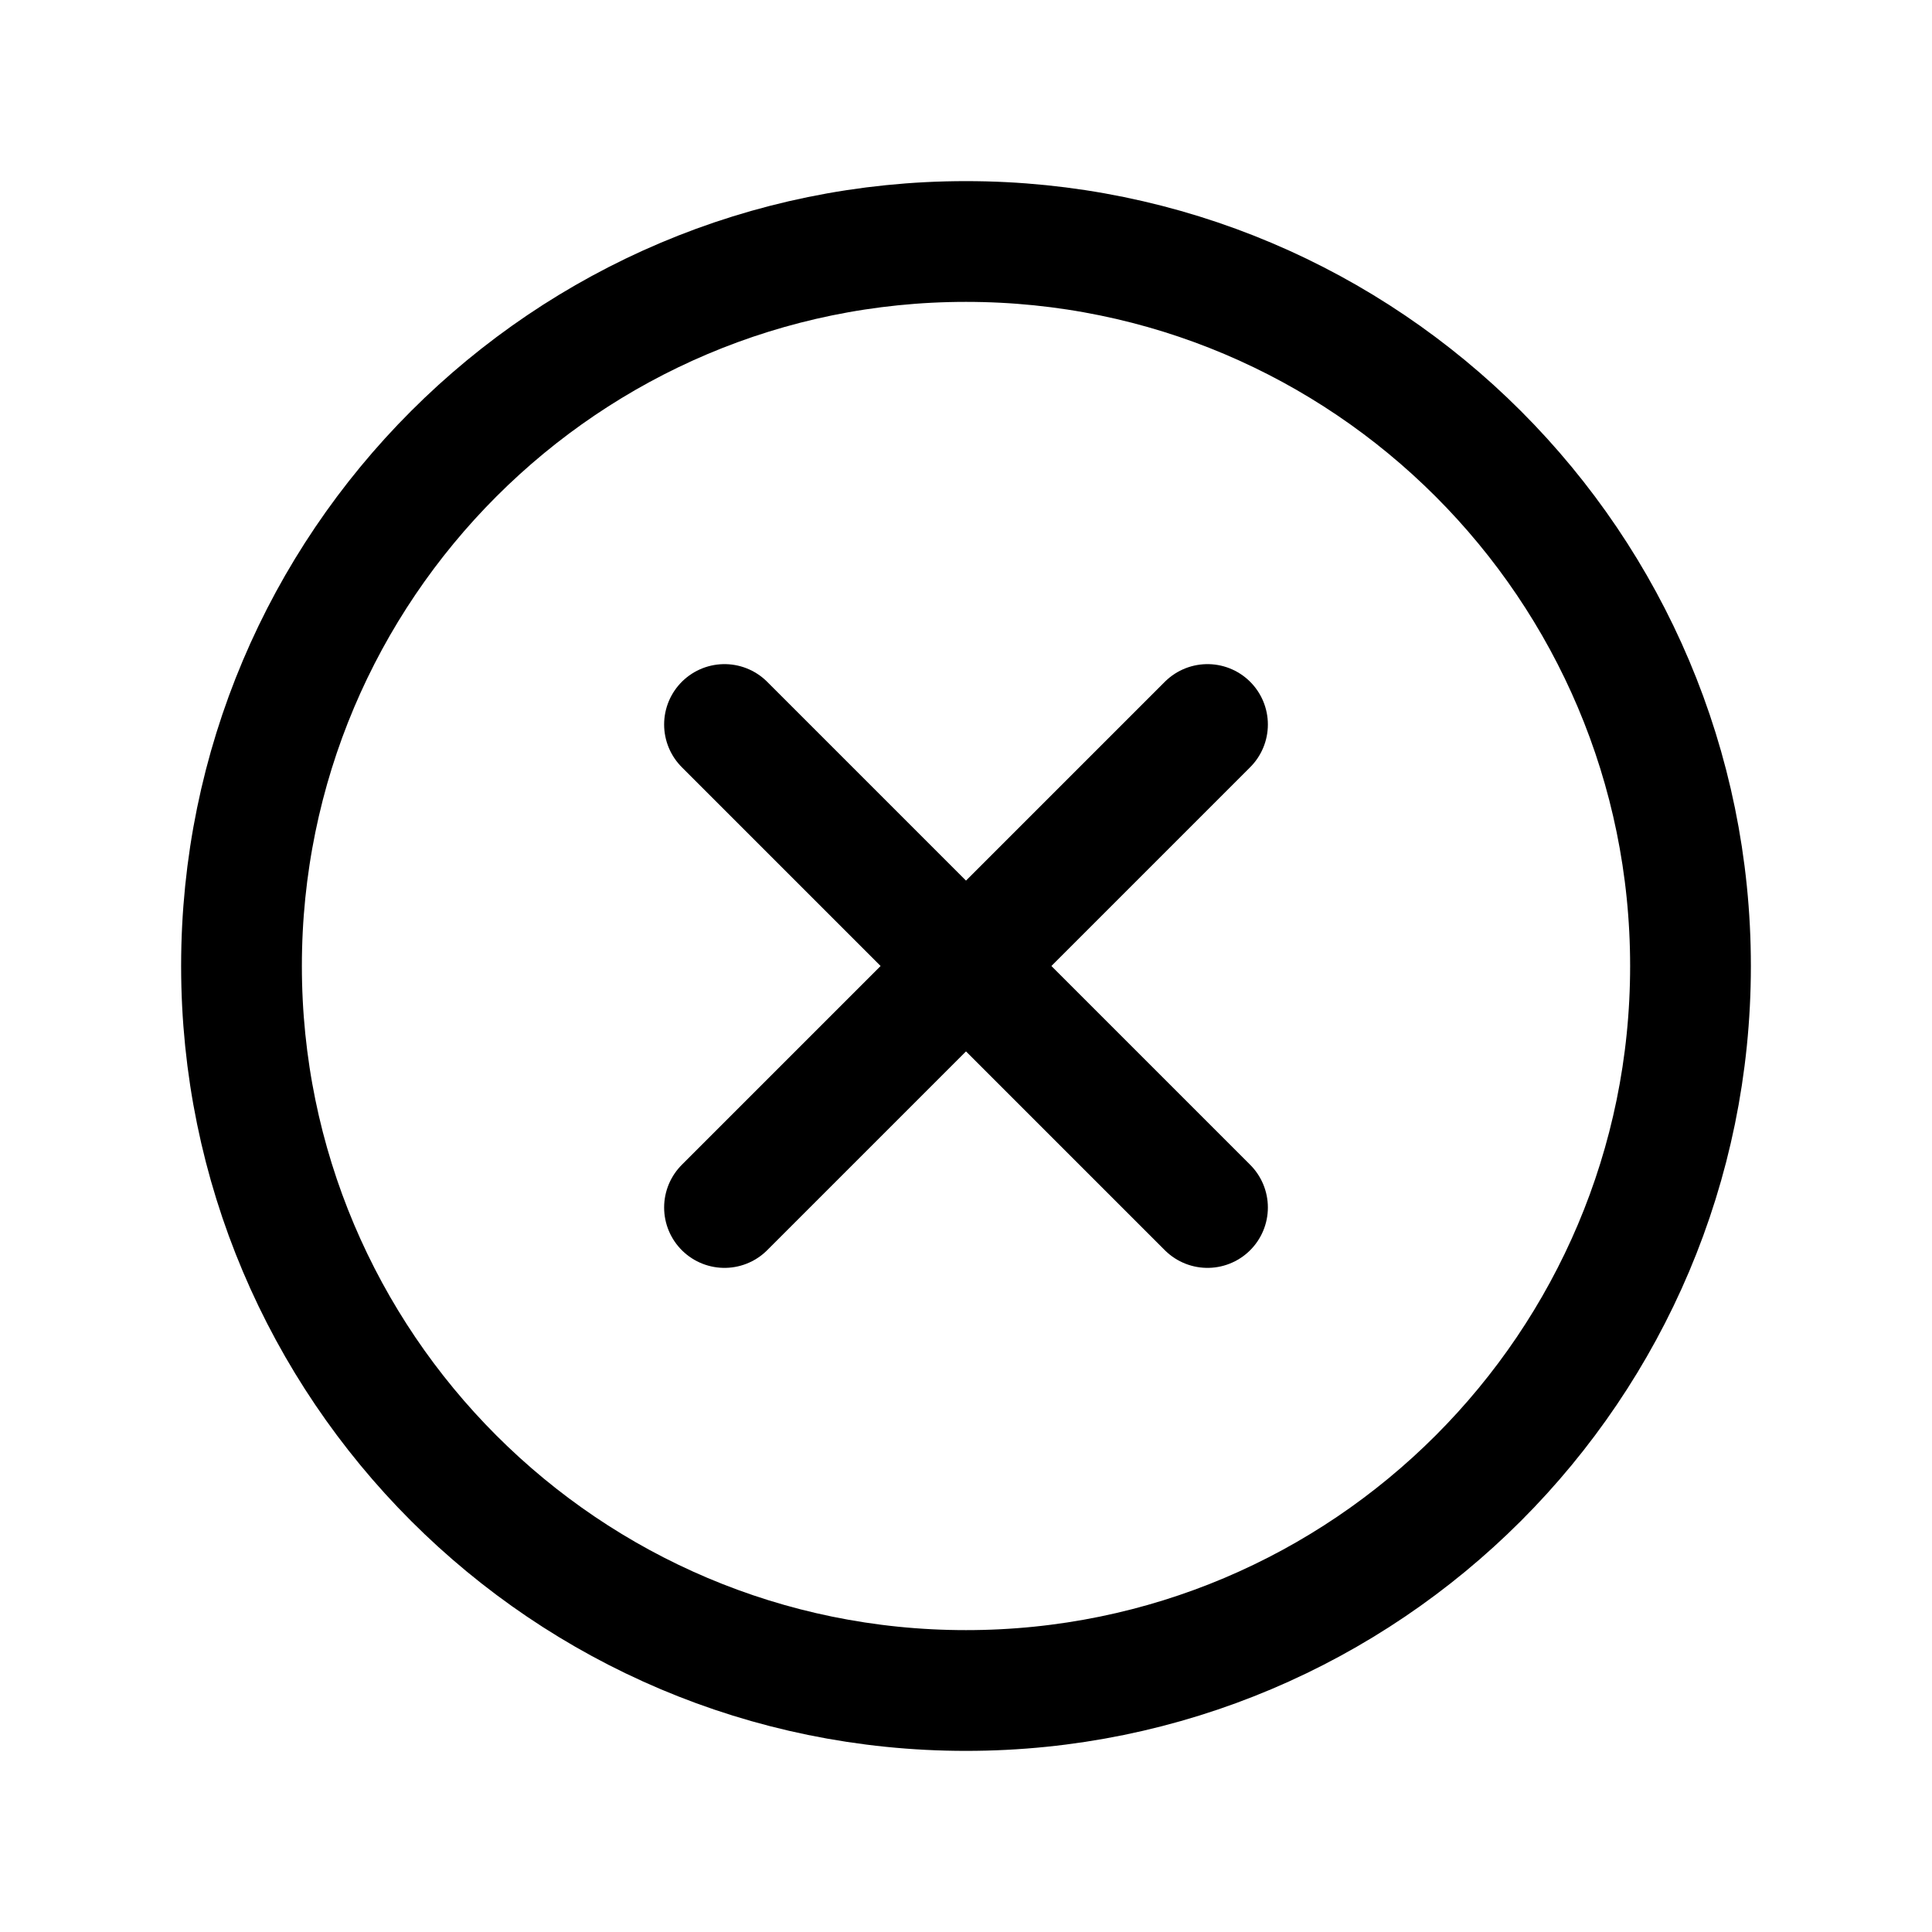
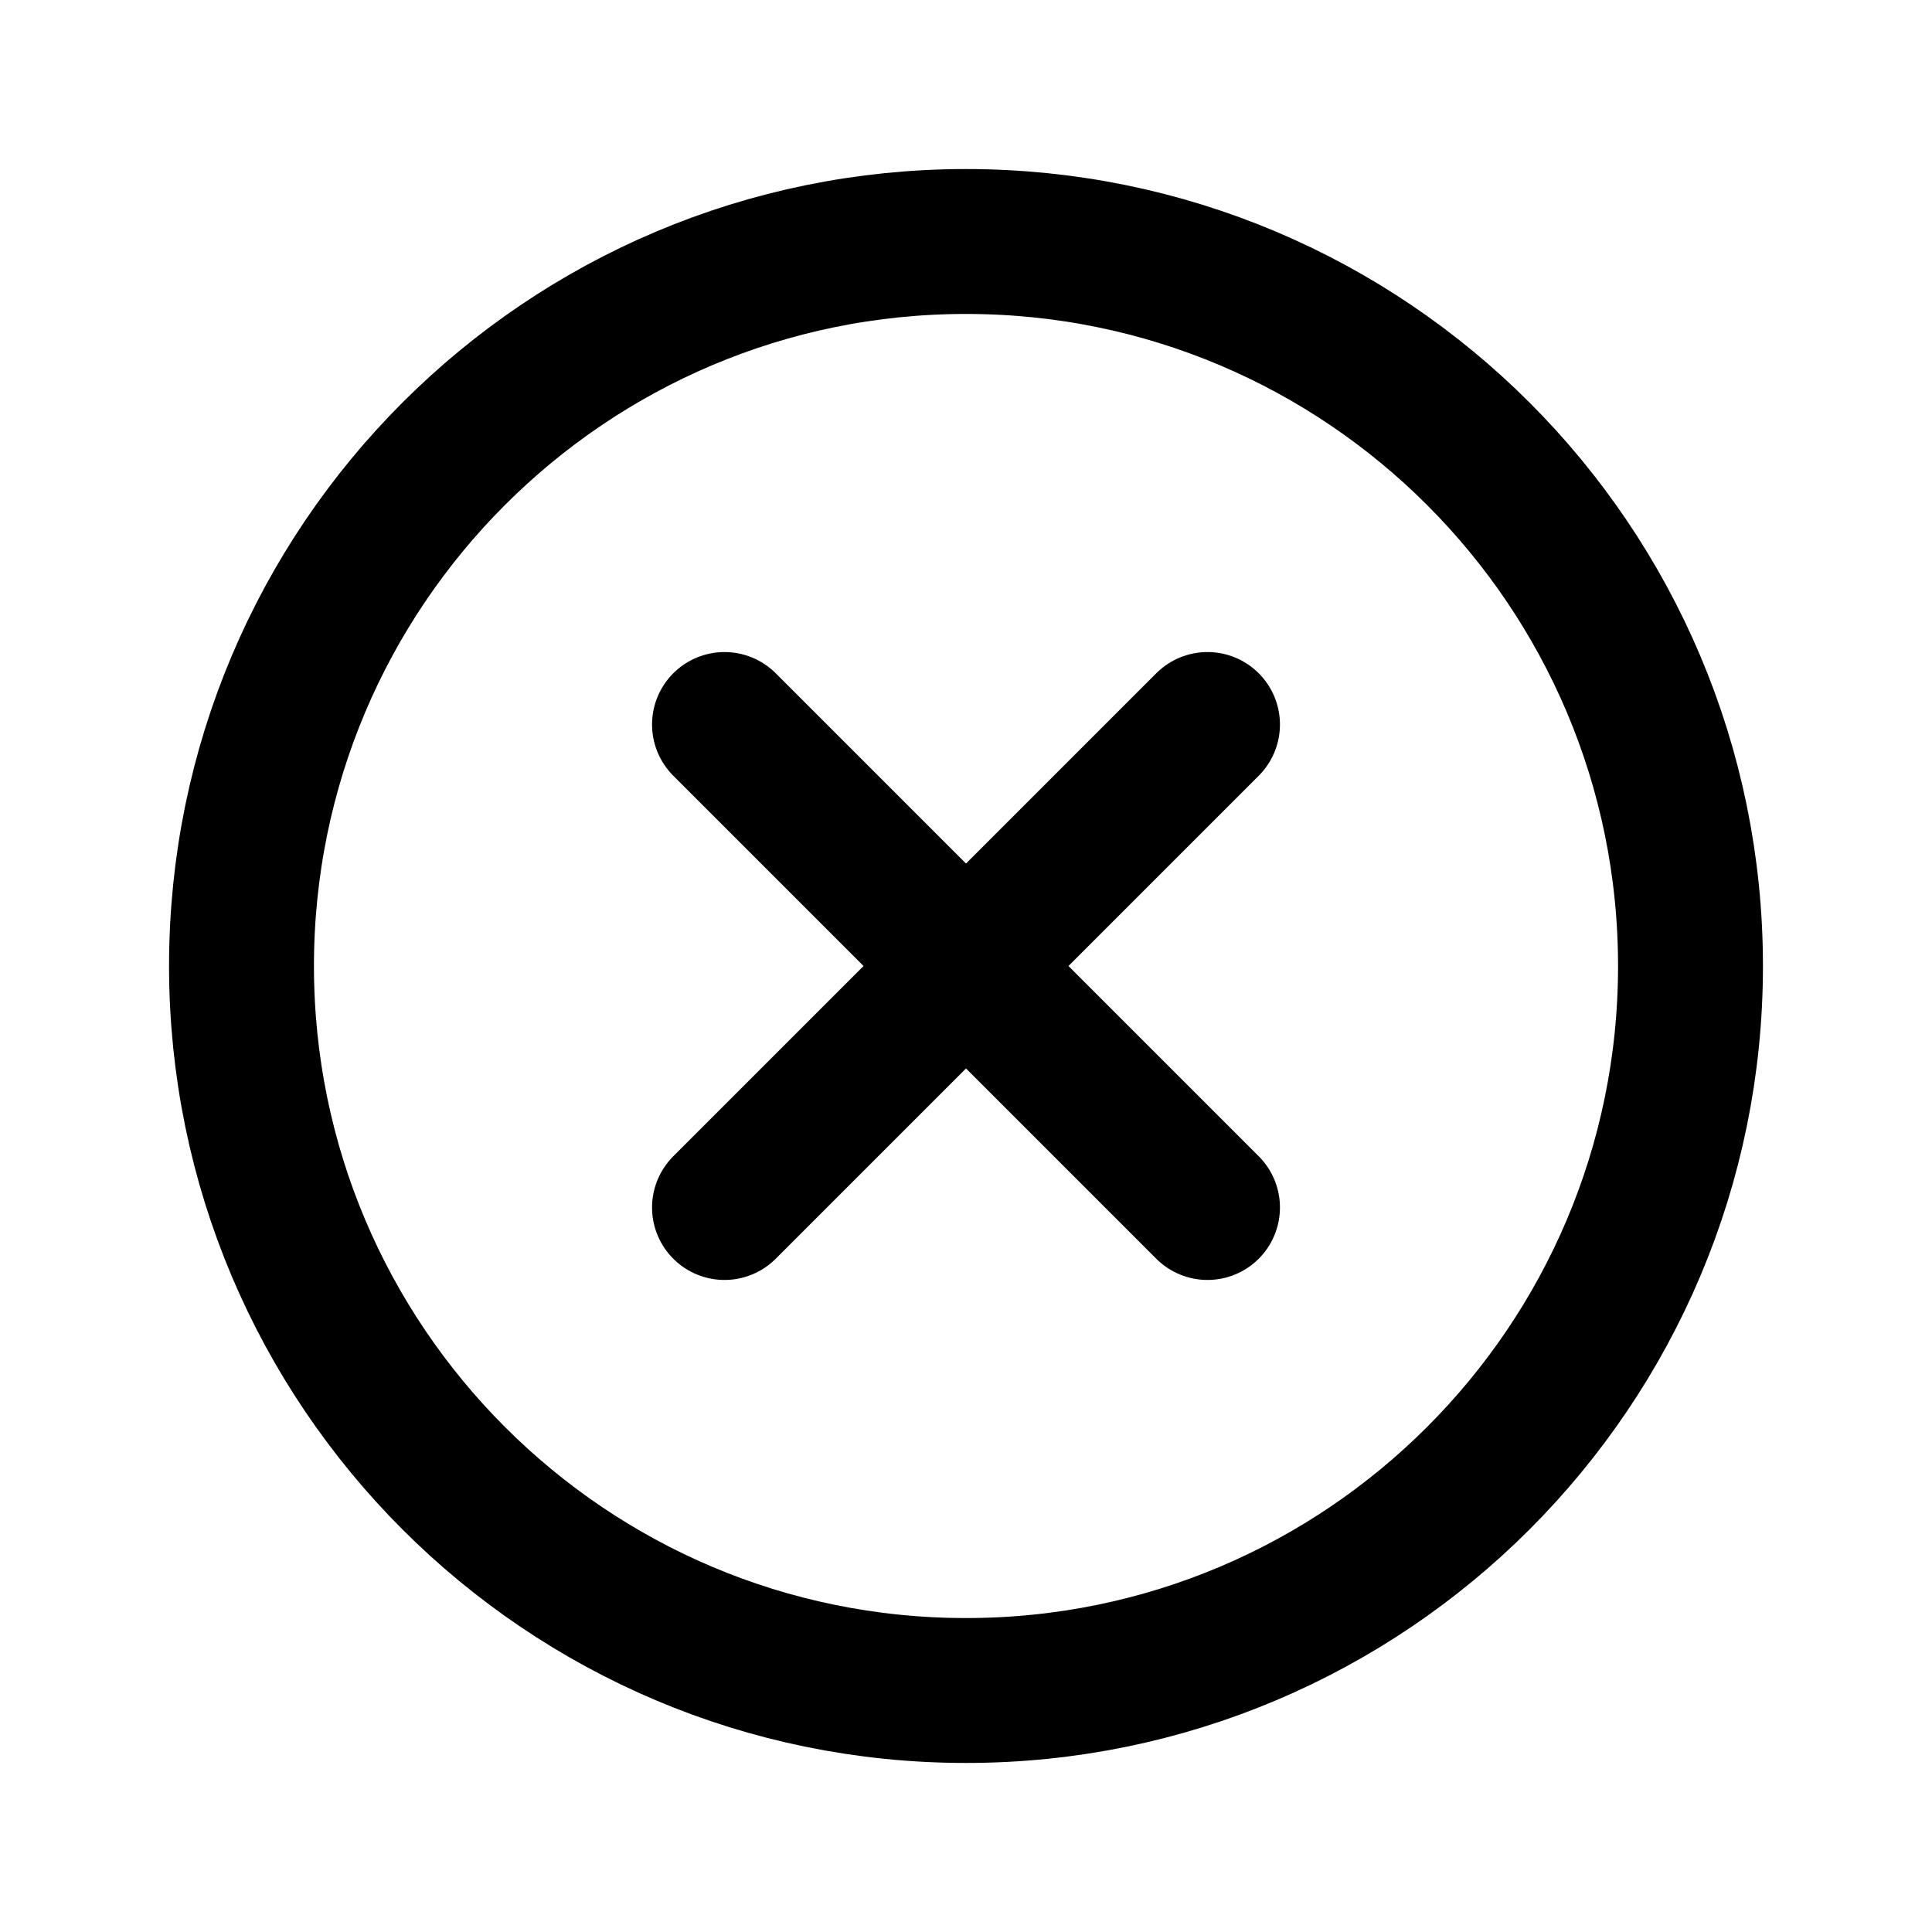
- <svg xmlns="http://www.w3.org/2000/svg" viewBox="0 0 512 512" fill="#0968da">
-   <path d="M448,256c0-106-86-192-192-192S64,150,64,256s86,192,192,192S448,362,448,256Z" style="fill:none;stroke:#000000;stroke-miterlimit:10;stroke-width:32px" />
-   <line x1="320" y1="320" x2="192" y2="192" style="fill:none;stroke:#000000;stroke-linecap:round;stroke-linejoin:round;stroke-width:32px" />
-   <line x1="192" y1="320" x2="320" y2="192" style="fill:none;stroke:#000000;stroke-linecap:round;stroke-linejoin:round;stroke-width:32px" />
+ <svg xmlns="http://www.w3.org/2000/svg" viewBox="0 0 20 20" fill="currentColor">
+   <path d="M17.5 10C17.5 5.859 14.141 2.5 10 2.5C5.859 2.5 2.5 5.859 2.5 10C2.5 14.141 5.859 17.5 10 17.5C14.141 17.5 17.5 14.141 17.5 10Z" fill="none" stroke="currentColor" stroke-width="1.5" stroke-miterlimit="10" />
+   <path d="M12.5 12.5L7.5 7.5" fill="none" stroke="currentColor" stroke-width="1.5" stroke-linecap="round" stroke-linejoin="round" />
+   <path d="M7.5 12.5L12.5 7.5" fill="none" stroke="currentColor" stroke-width="1.5" stroke-linecap="round" stroke-linejoin="round" />
</svg>
